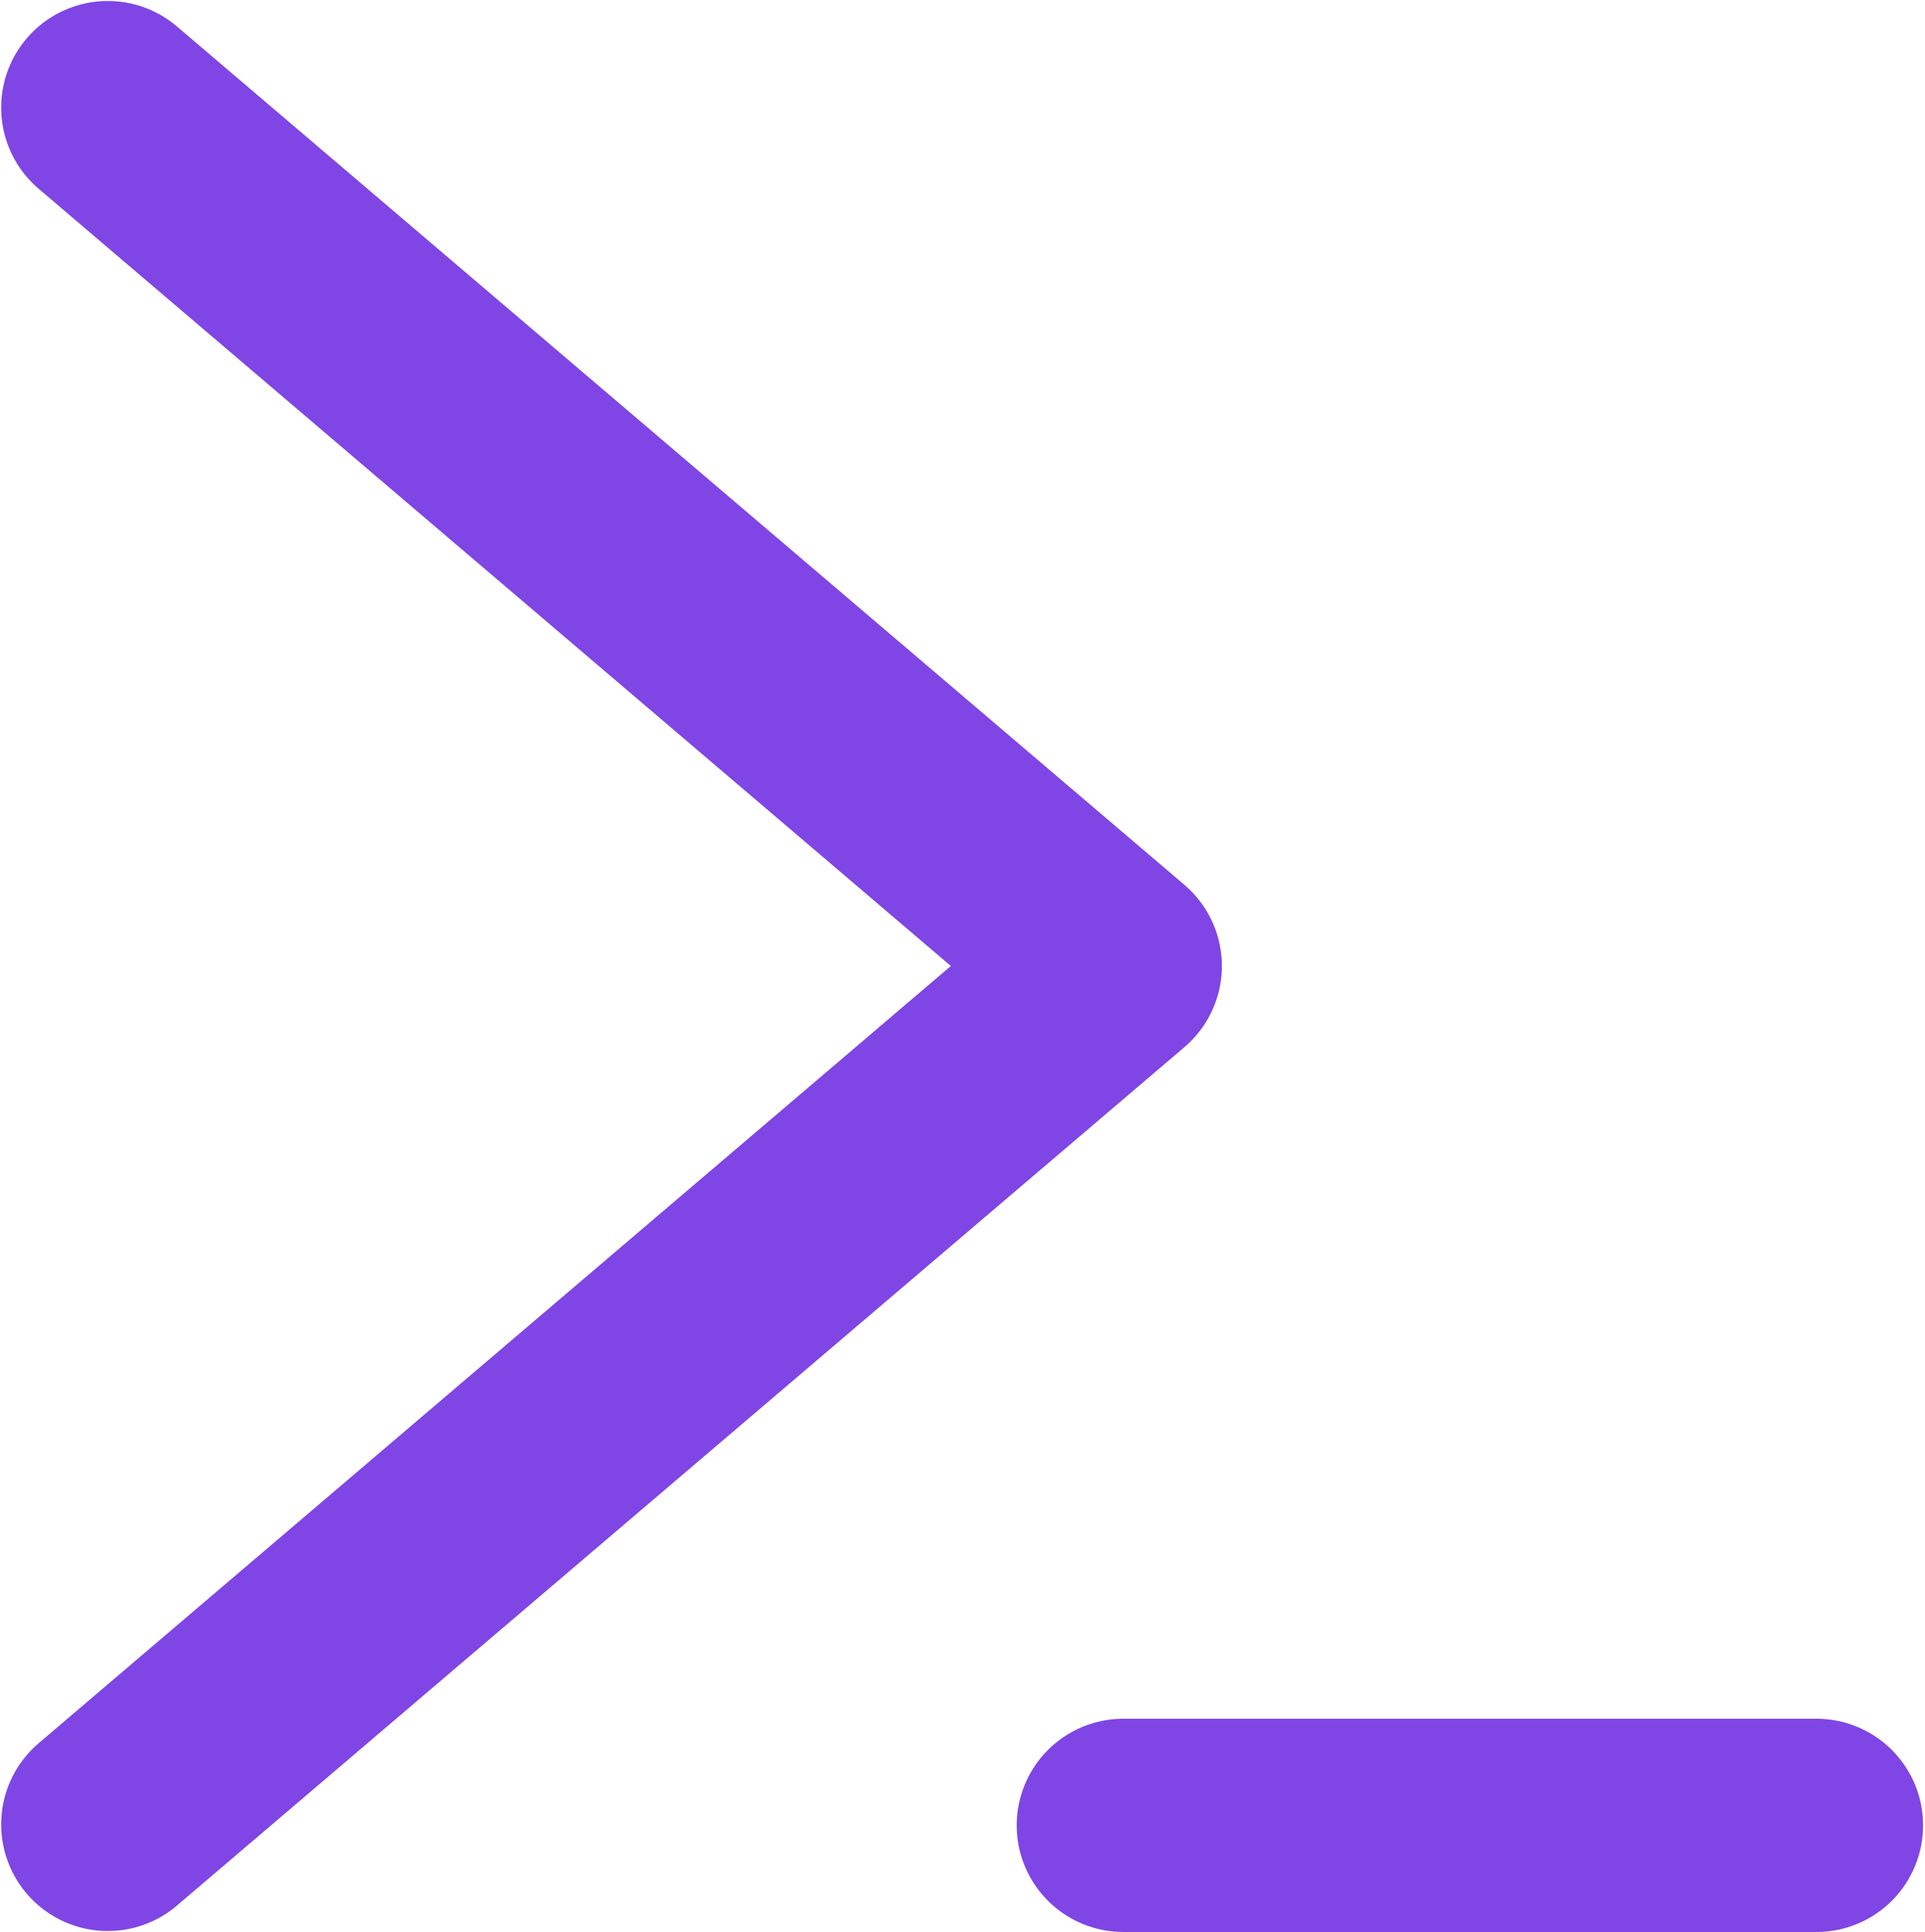
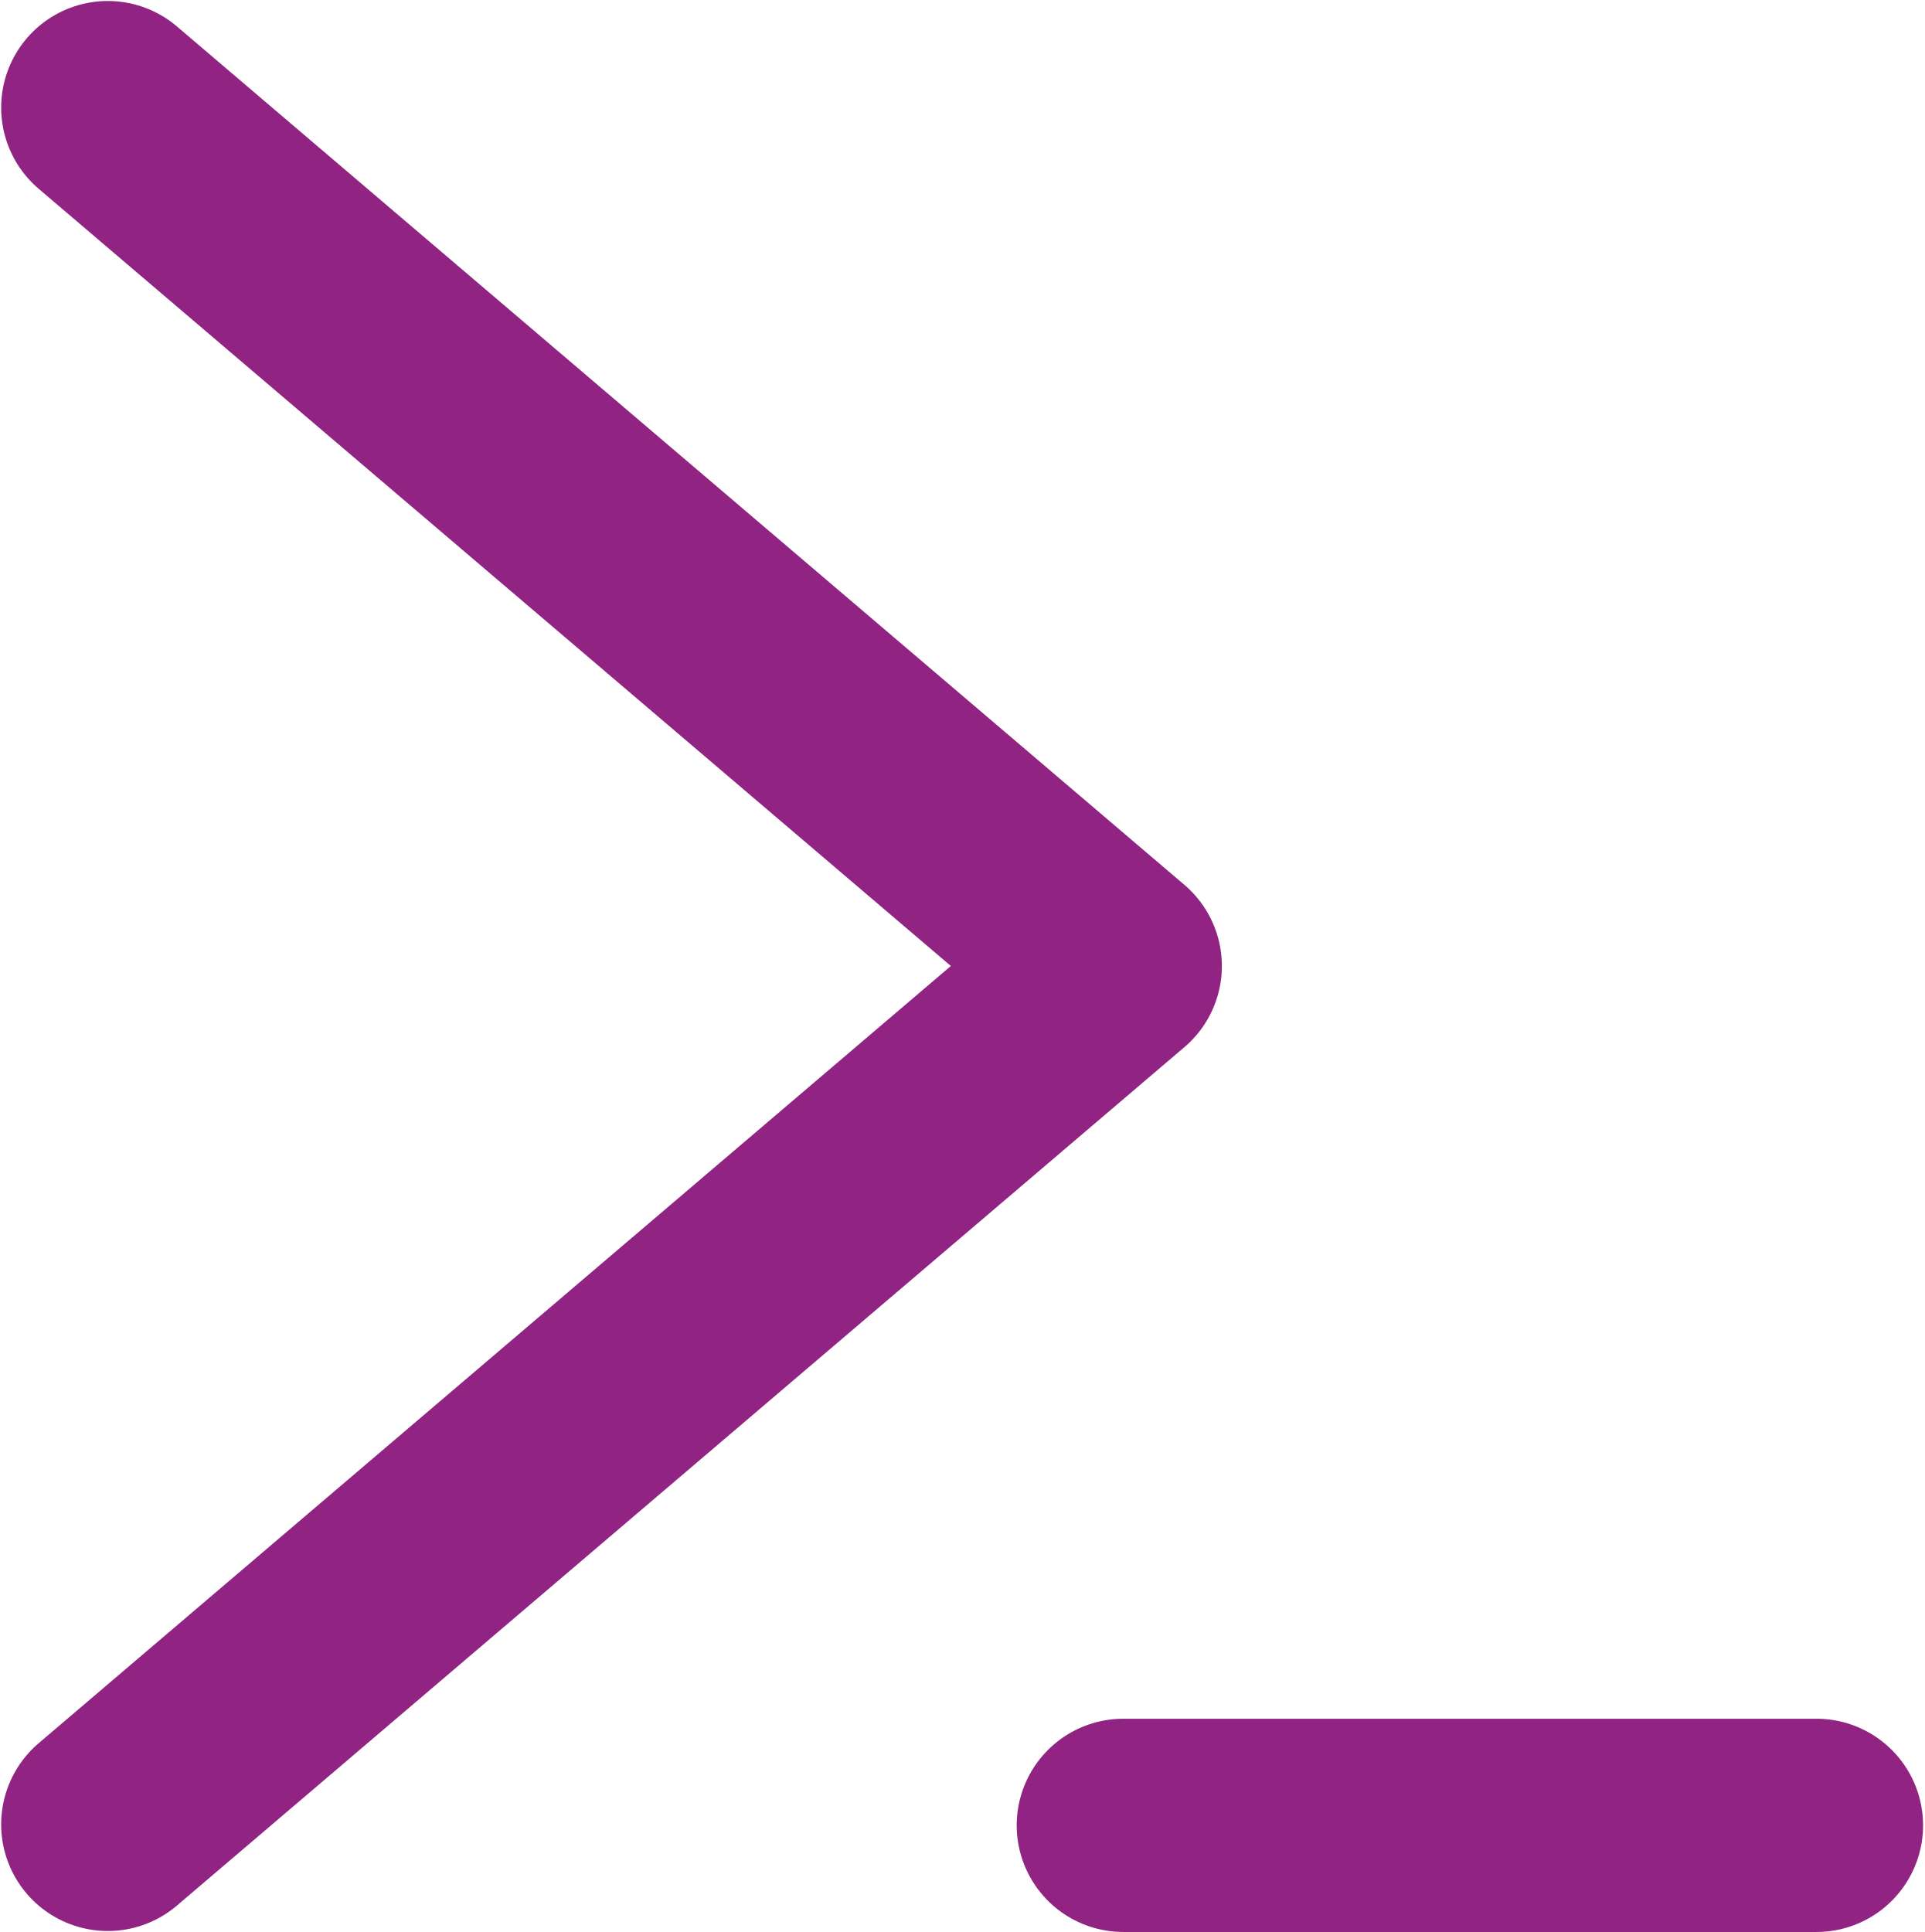
<svg xmlns="http://www.w3.org/2000/svg" width="89.625mm" height="89.968mm" viewBox="0 0 89.625 89.968" version="1.1" id="svg1040">
  <defs id="defs1034" />
  <g id="layer1" transform="translate(234.7201,17.46693)">
-     <path id="path869" d="m -229.701,-12.456 46.916,39.973 -46.916,39.973" style="fill:none;stroke:#8045e5;stroke-width:9.93;stroke-linecap:round;stroke-linejoin:round;stroke-miterlimit:4;stroke-dasharray:none;stroke-opacity:1" />
-     <path id="path871" d="m -182.409,67.535 h 32.278" style="fill:none;stroke:#8045e5;stroke-width:9.93;stroke-linecap:round;stroke-linejoin:round;stroke-miterlimit:4;stroke-dasharray:none;stroke-opacity:1" />
+     <path id="path869" d="m -229.701,-12.456 46.916,39.973 -46.916,39.973" style="fill:none;stroke:#912483;stroke-width:9.93;stroke-linecap:round;stroke-linejoin:round;stroke-miterlimit:4;stroke-dasharray:none;stroke-opacity:1" />
+     <path id="path871" d="m -182.409,67.535 h 32.278" style="fill:none;stroke:#912483;stroke-width:9.93;stroke-linecap:round;stroke-linejoin:round;stroke-miterlimit:4;stroke-dasharray:none;stroke-opacity:1" />
  </g>
</svg>
